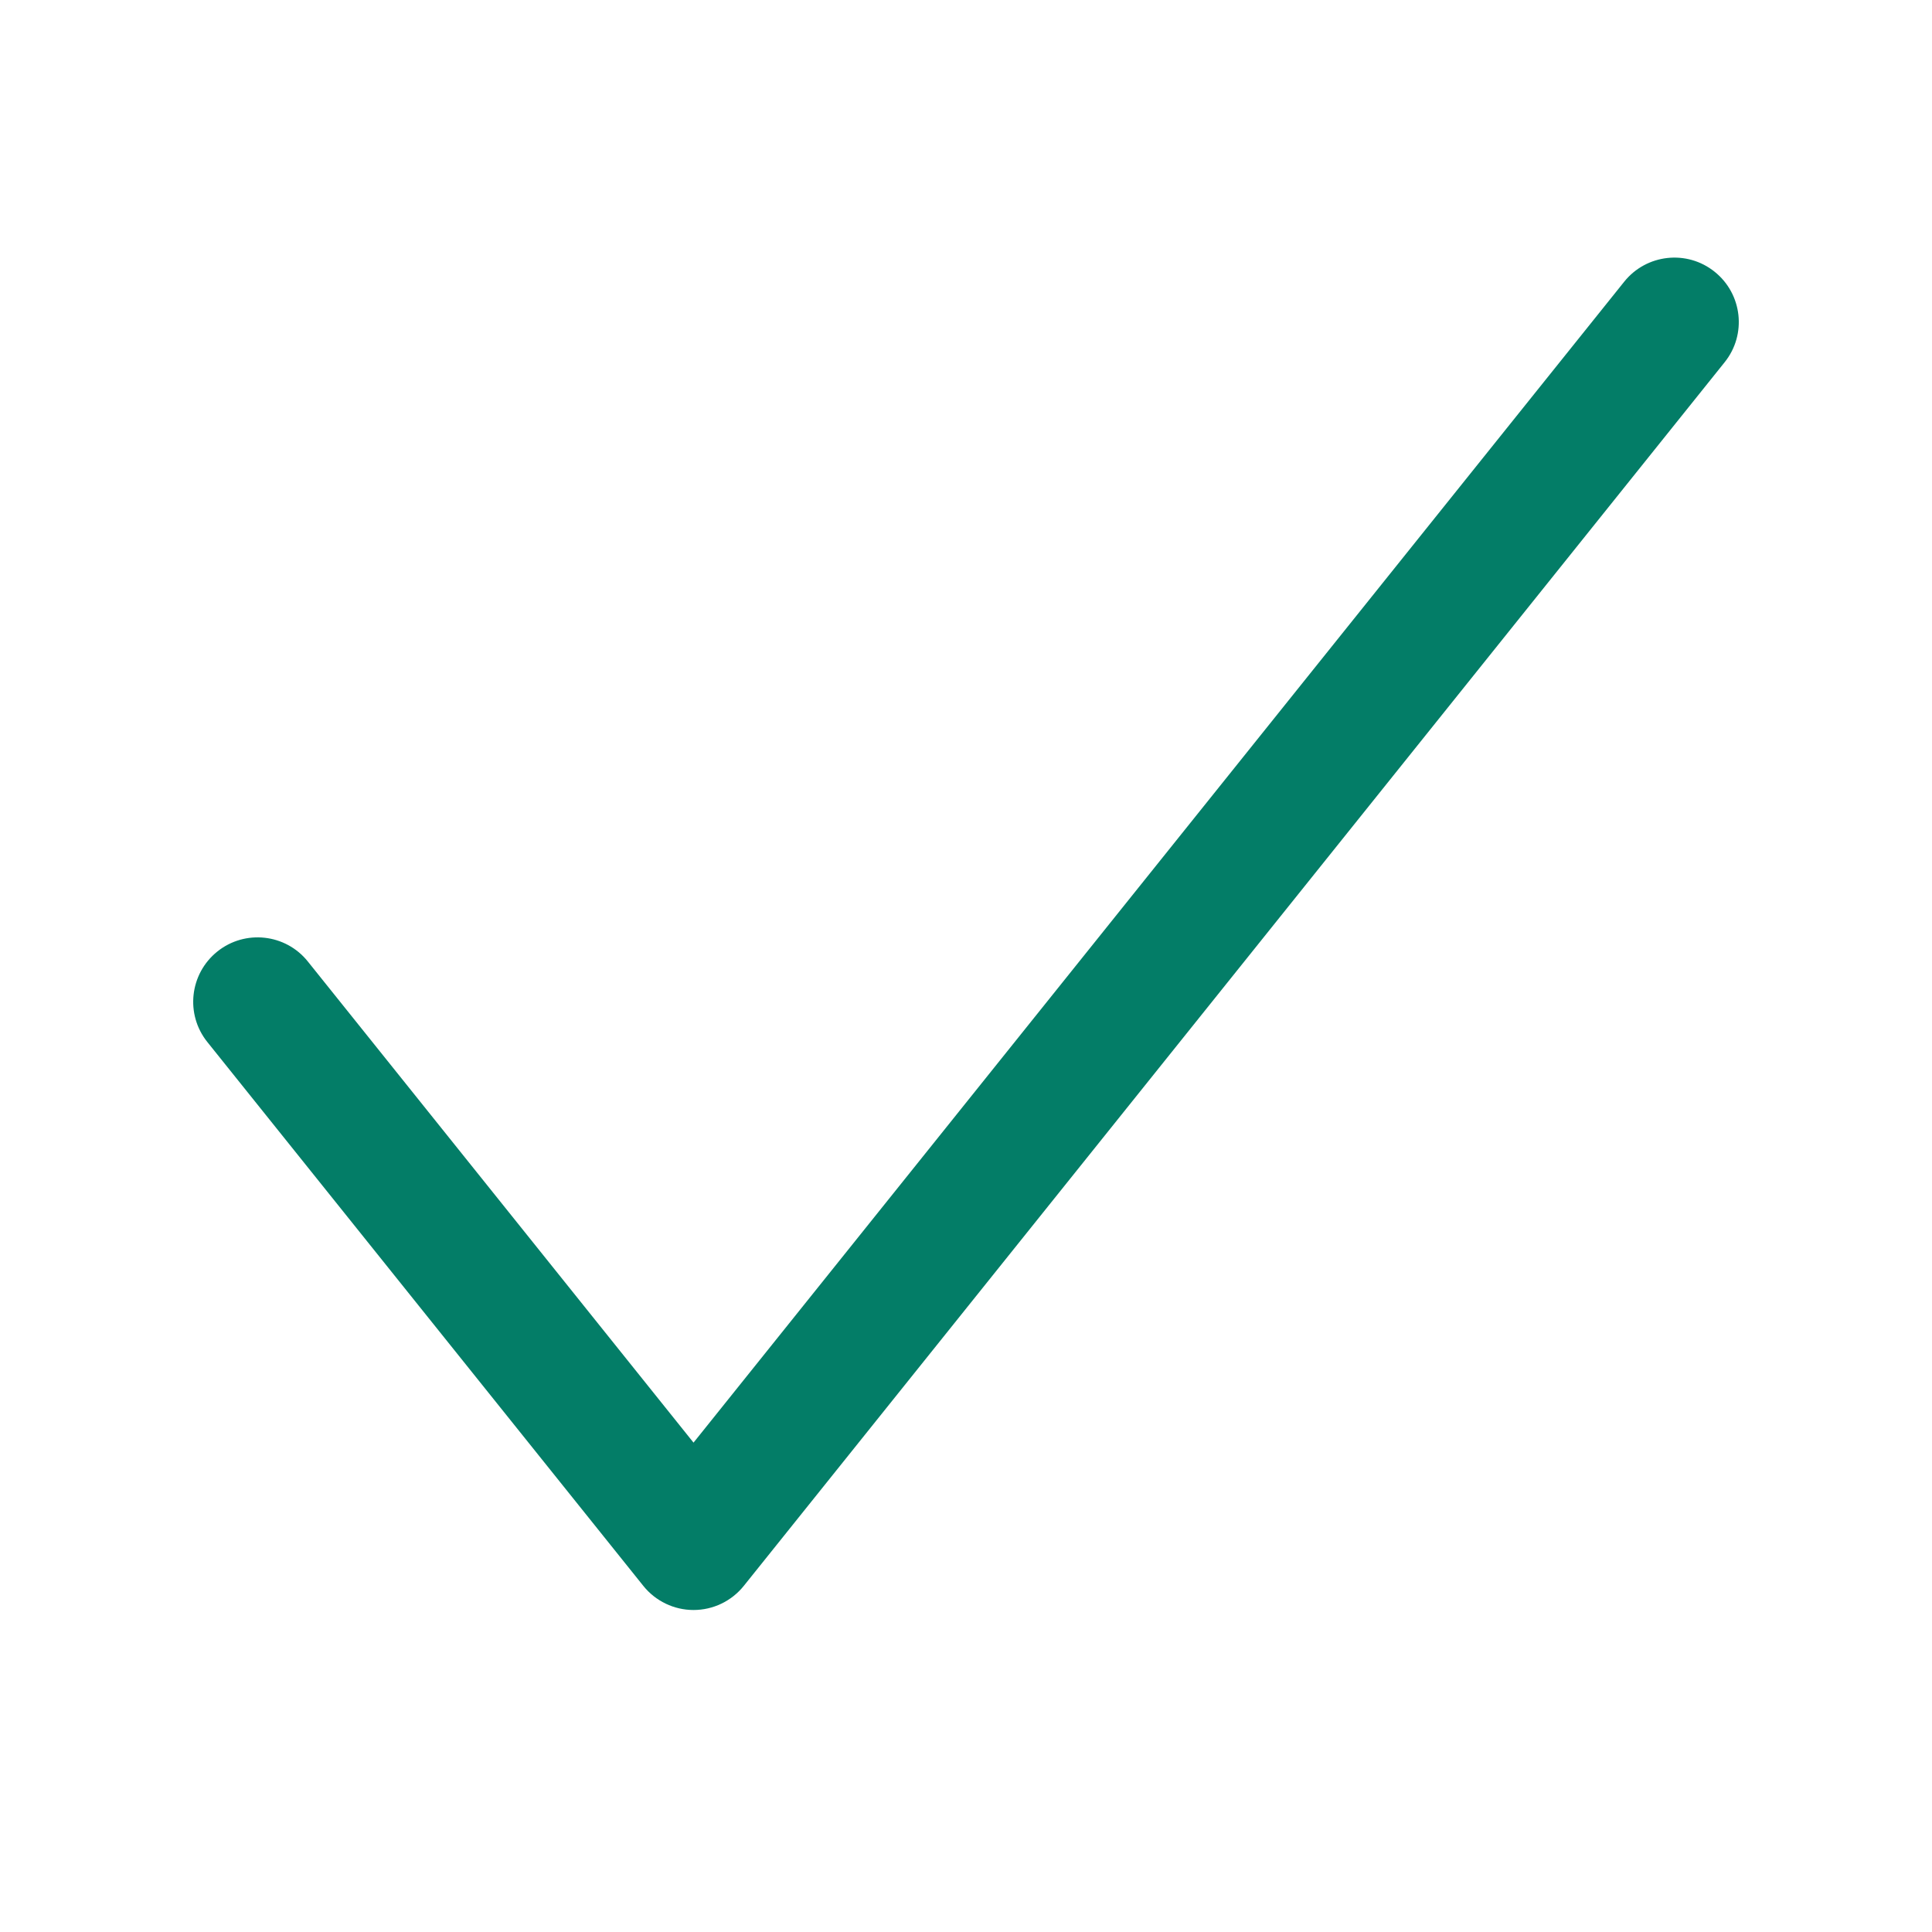
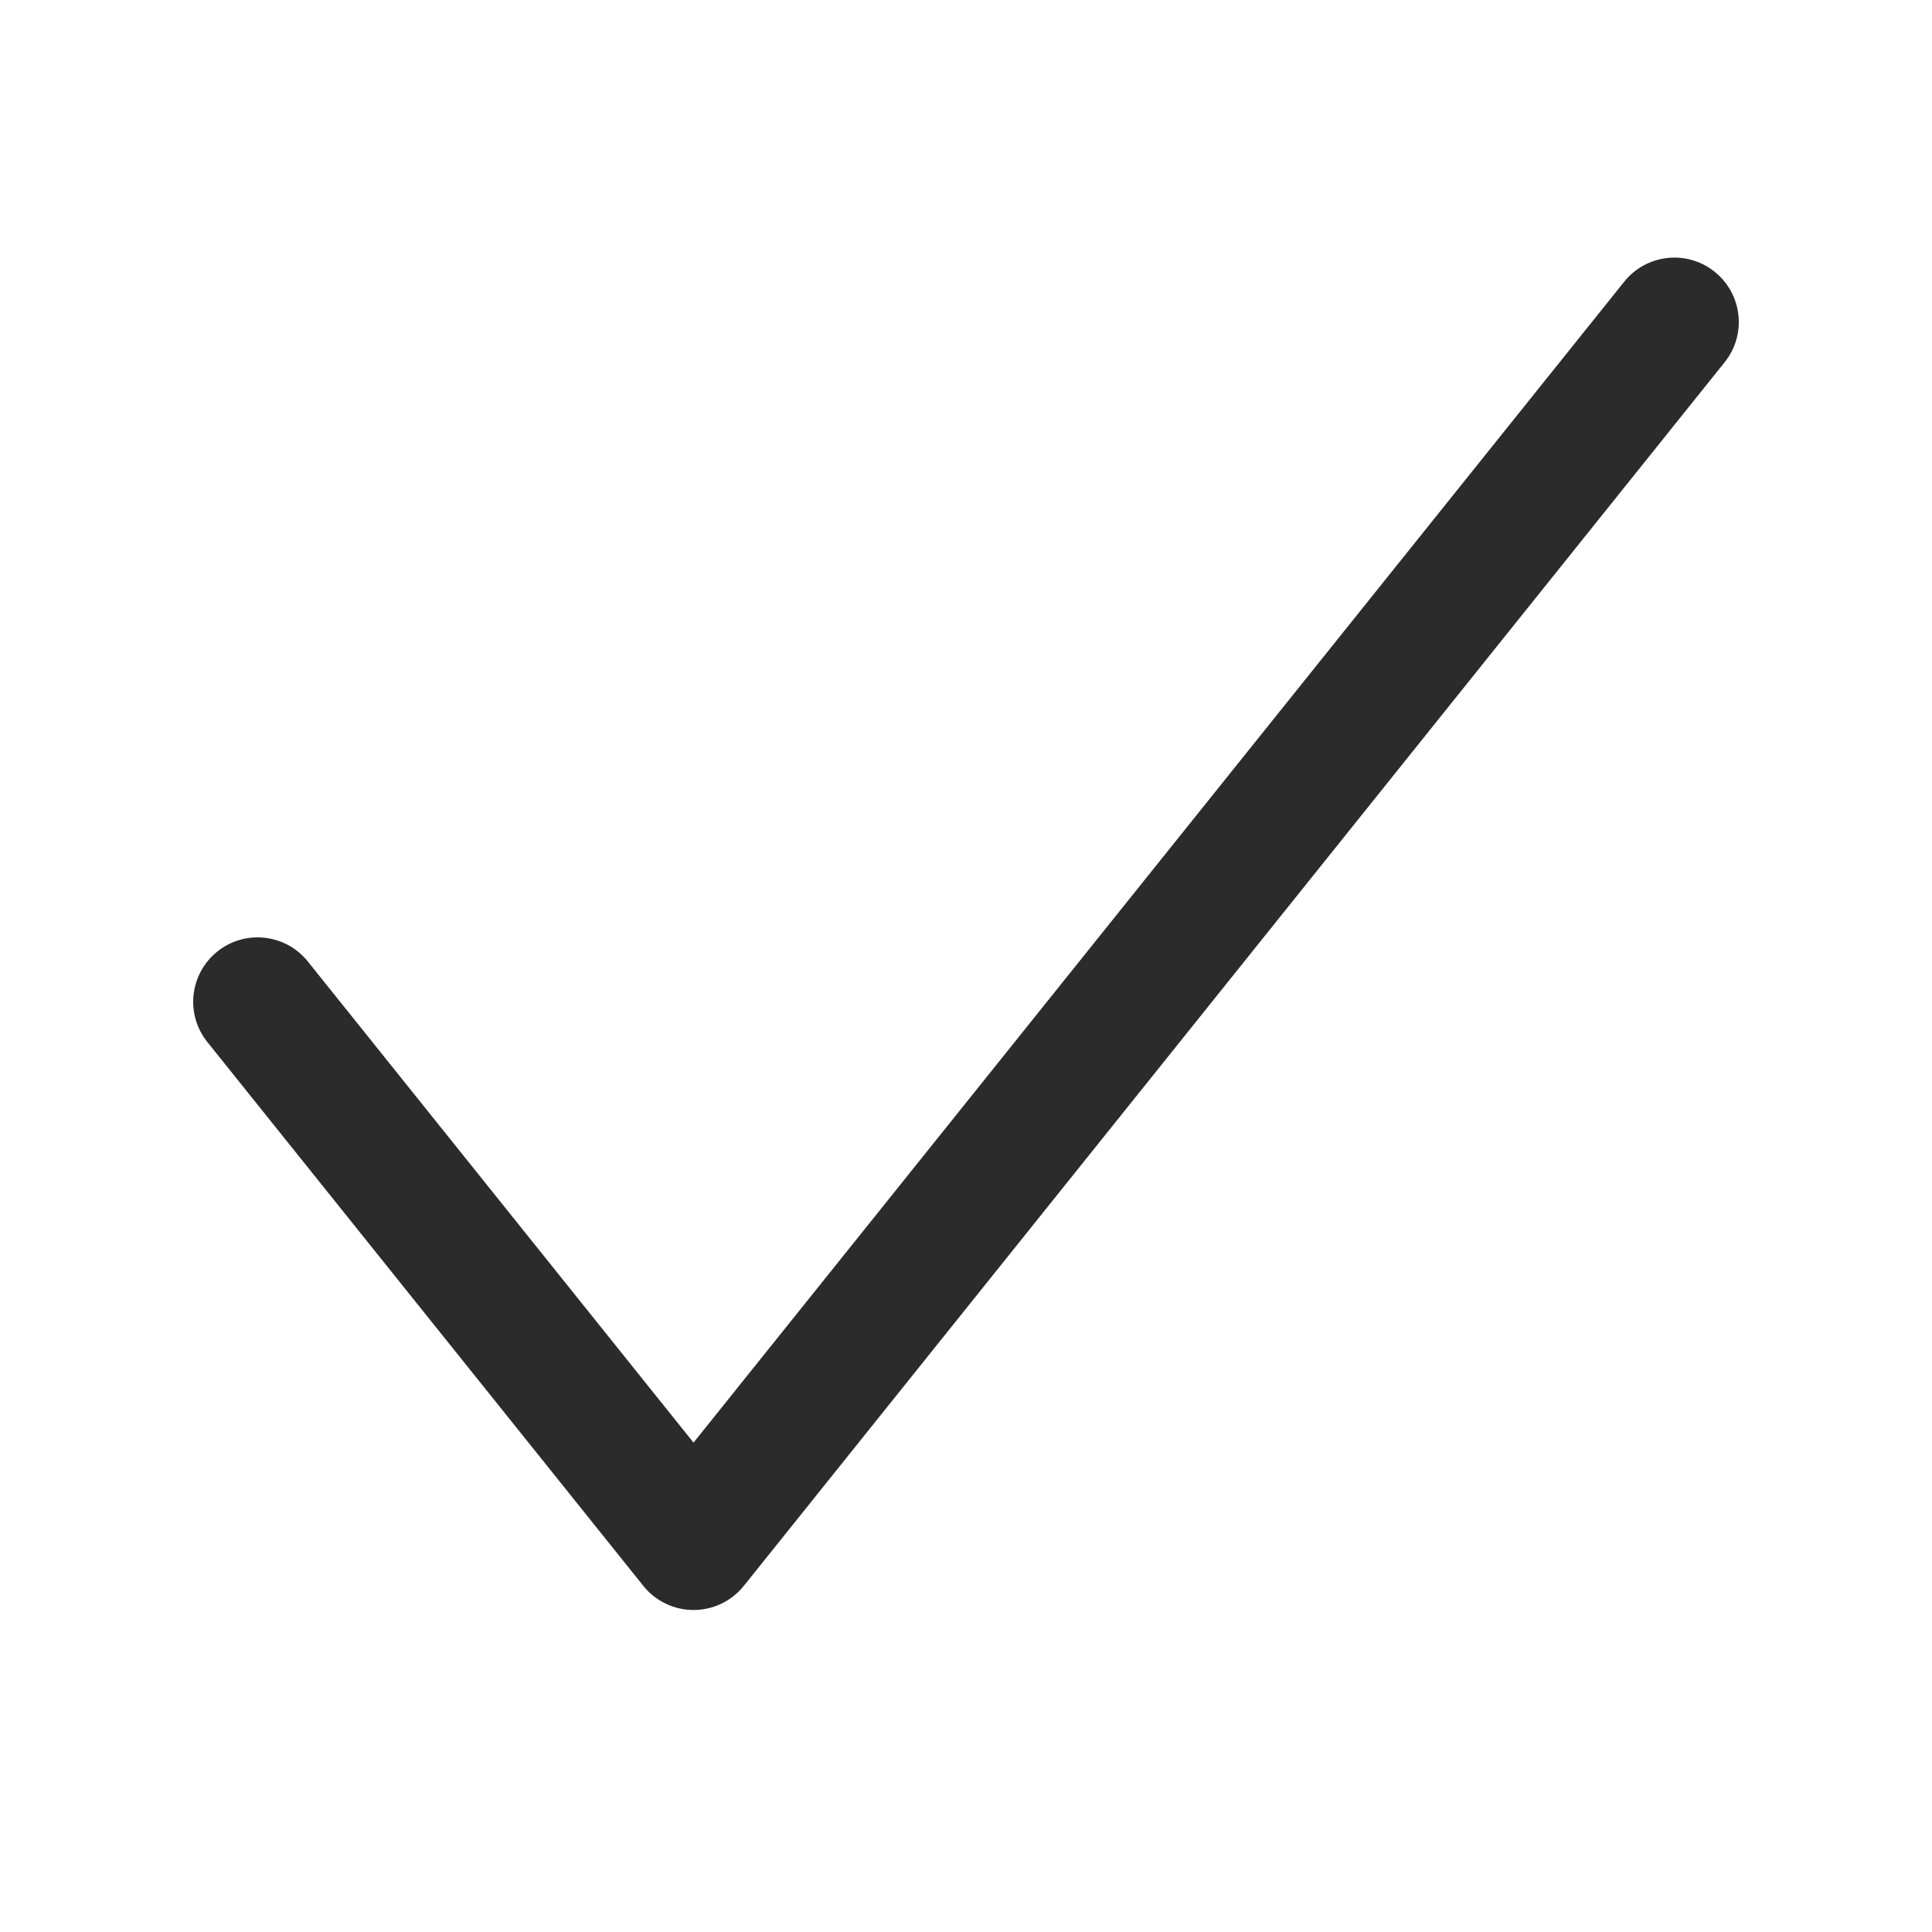
<svg xmlns="http://www.w3.org/2000/svg" width="30" height="30" viewBox="0 0 30 30" fill="none">
-   <path fill-rule="evenodd" clip-rule="evenodd" d="M26.625 4.22C27.056 4.565 27.126 5.195 26.78 5.625L11.55 24.625C11.36 24.862 11.073 25 10.769 25C10.466 25 10.179 24.862 9.989 24.625L3.22 16.181C2.874 15.75 2.944 15.121 3.375 14.775C3.805 14.43 4.435 14.499 4.78 14.93L10.769 22.401L25.22 4.375C25.565 3.944 26.195 3.874 26.625 4.22Z" fill="#037D67" />
+   <path fill-rule="evenodd" clip-rule="evenodd" d="M26.625 4.22C27.056 4.565 27.126 5.195 26.78 5.625L11.55 24.625C11.36 24.862 11.073 25 10.769 25C10.466 25 10.179 24.862 9.989 24.625L3.22 16.181C2.874 15.75 2.944 15.121 3.375 14.775C3.805 14.43 4.435 14.499 4.78 14.93L10.769 22.401L25.22 4.375C25.565 3.944 26.195 3.874 26.625 4.22Z" fill="#2B2B2C" />
</svg>
